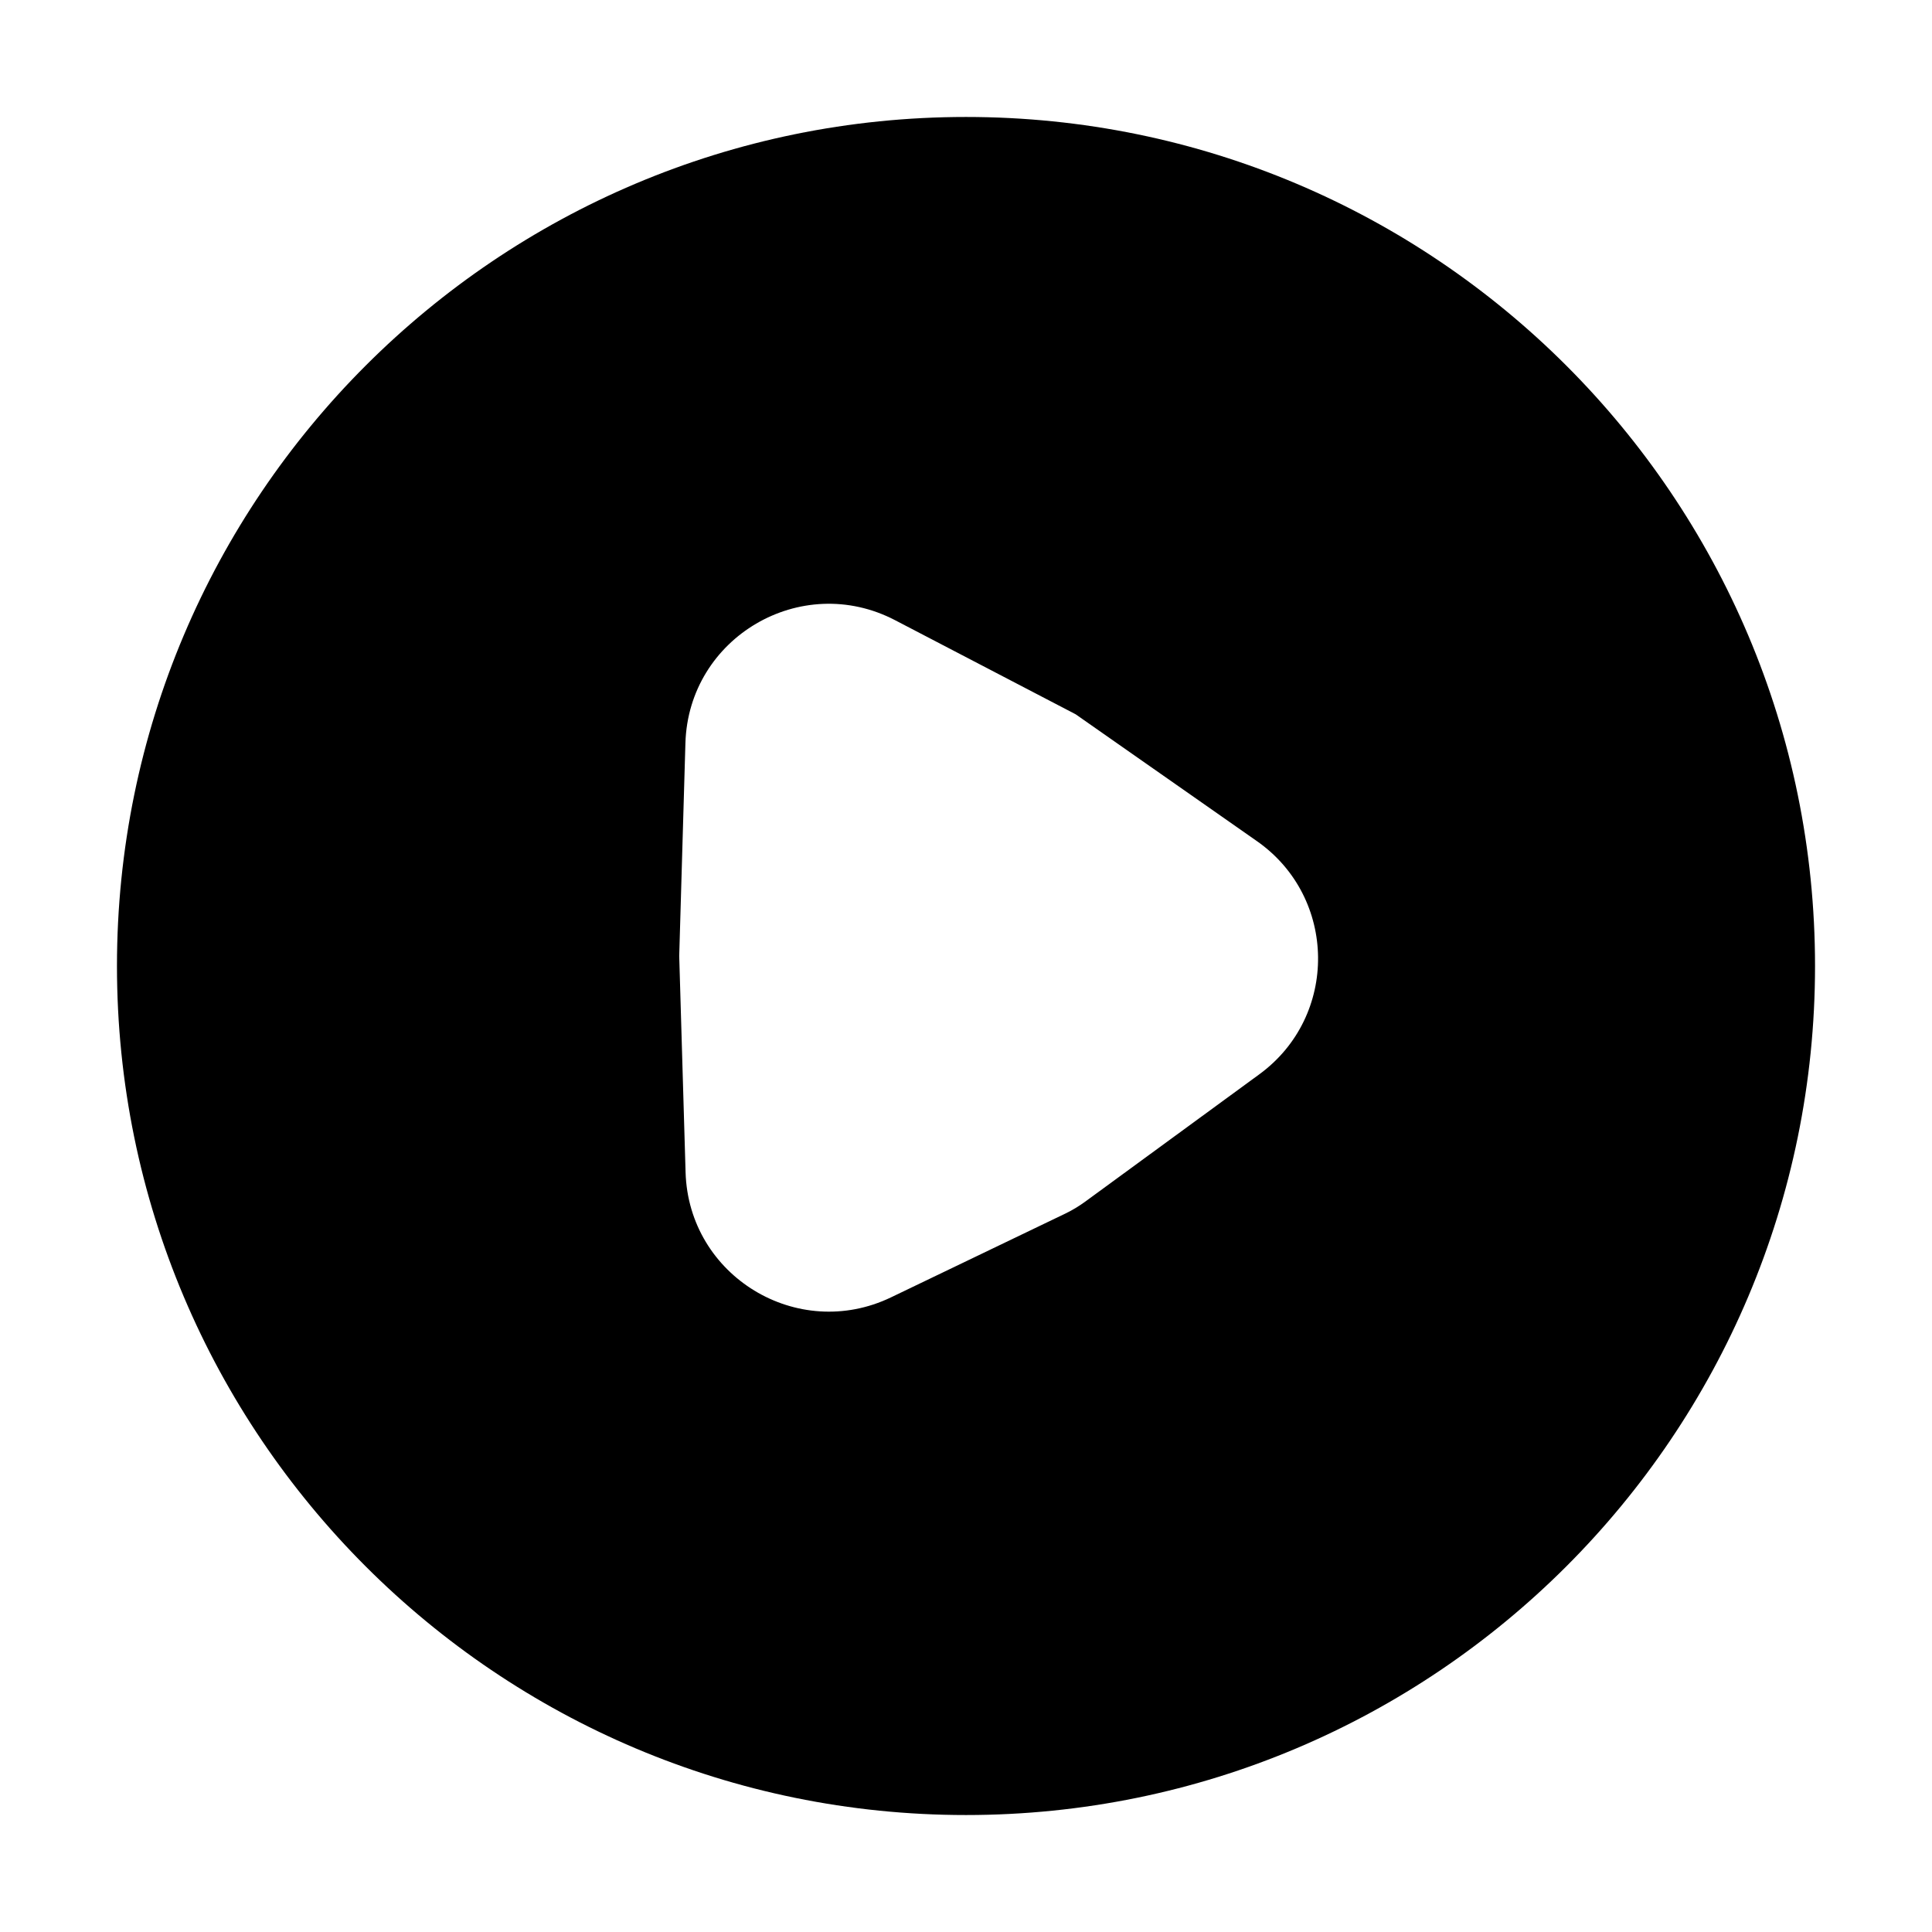
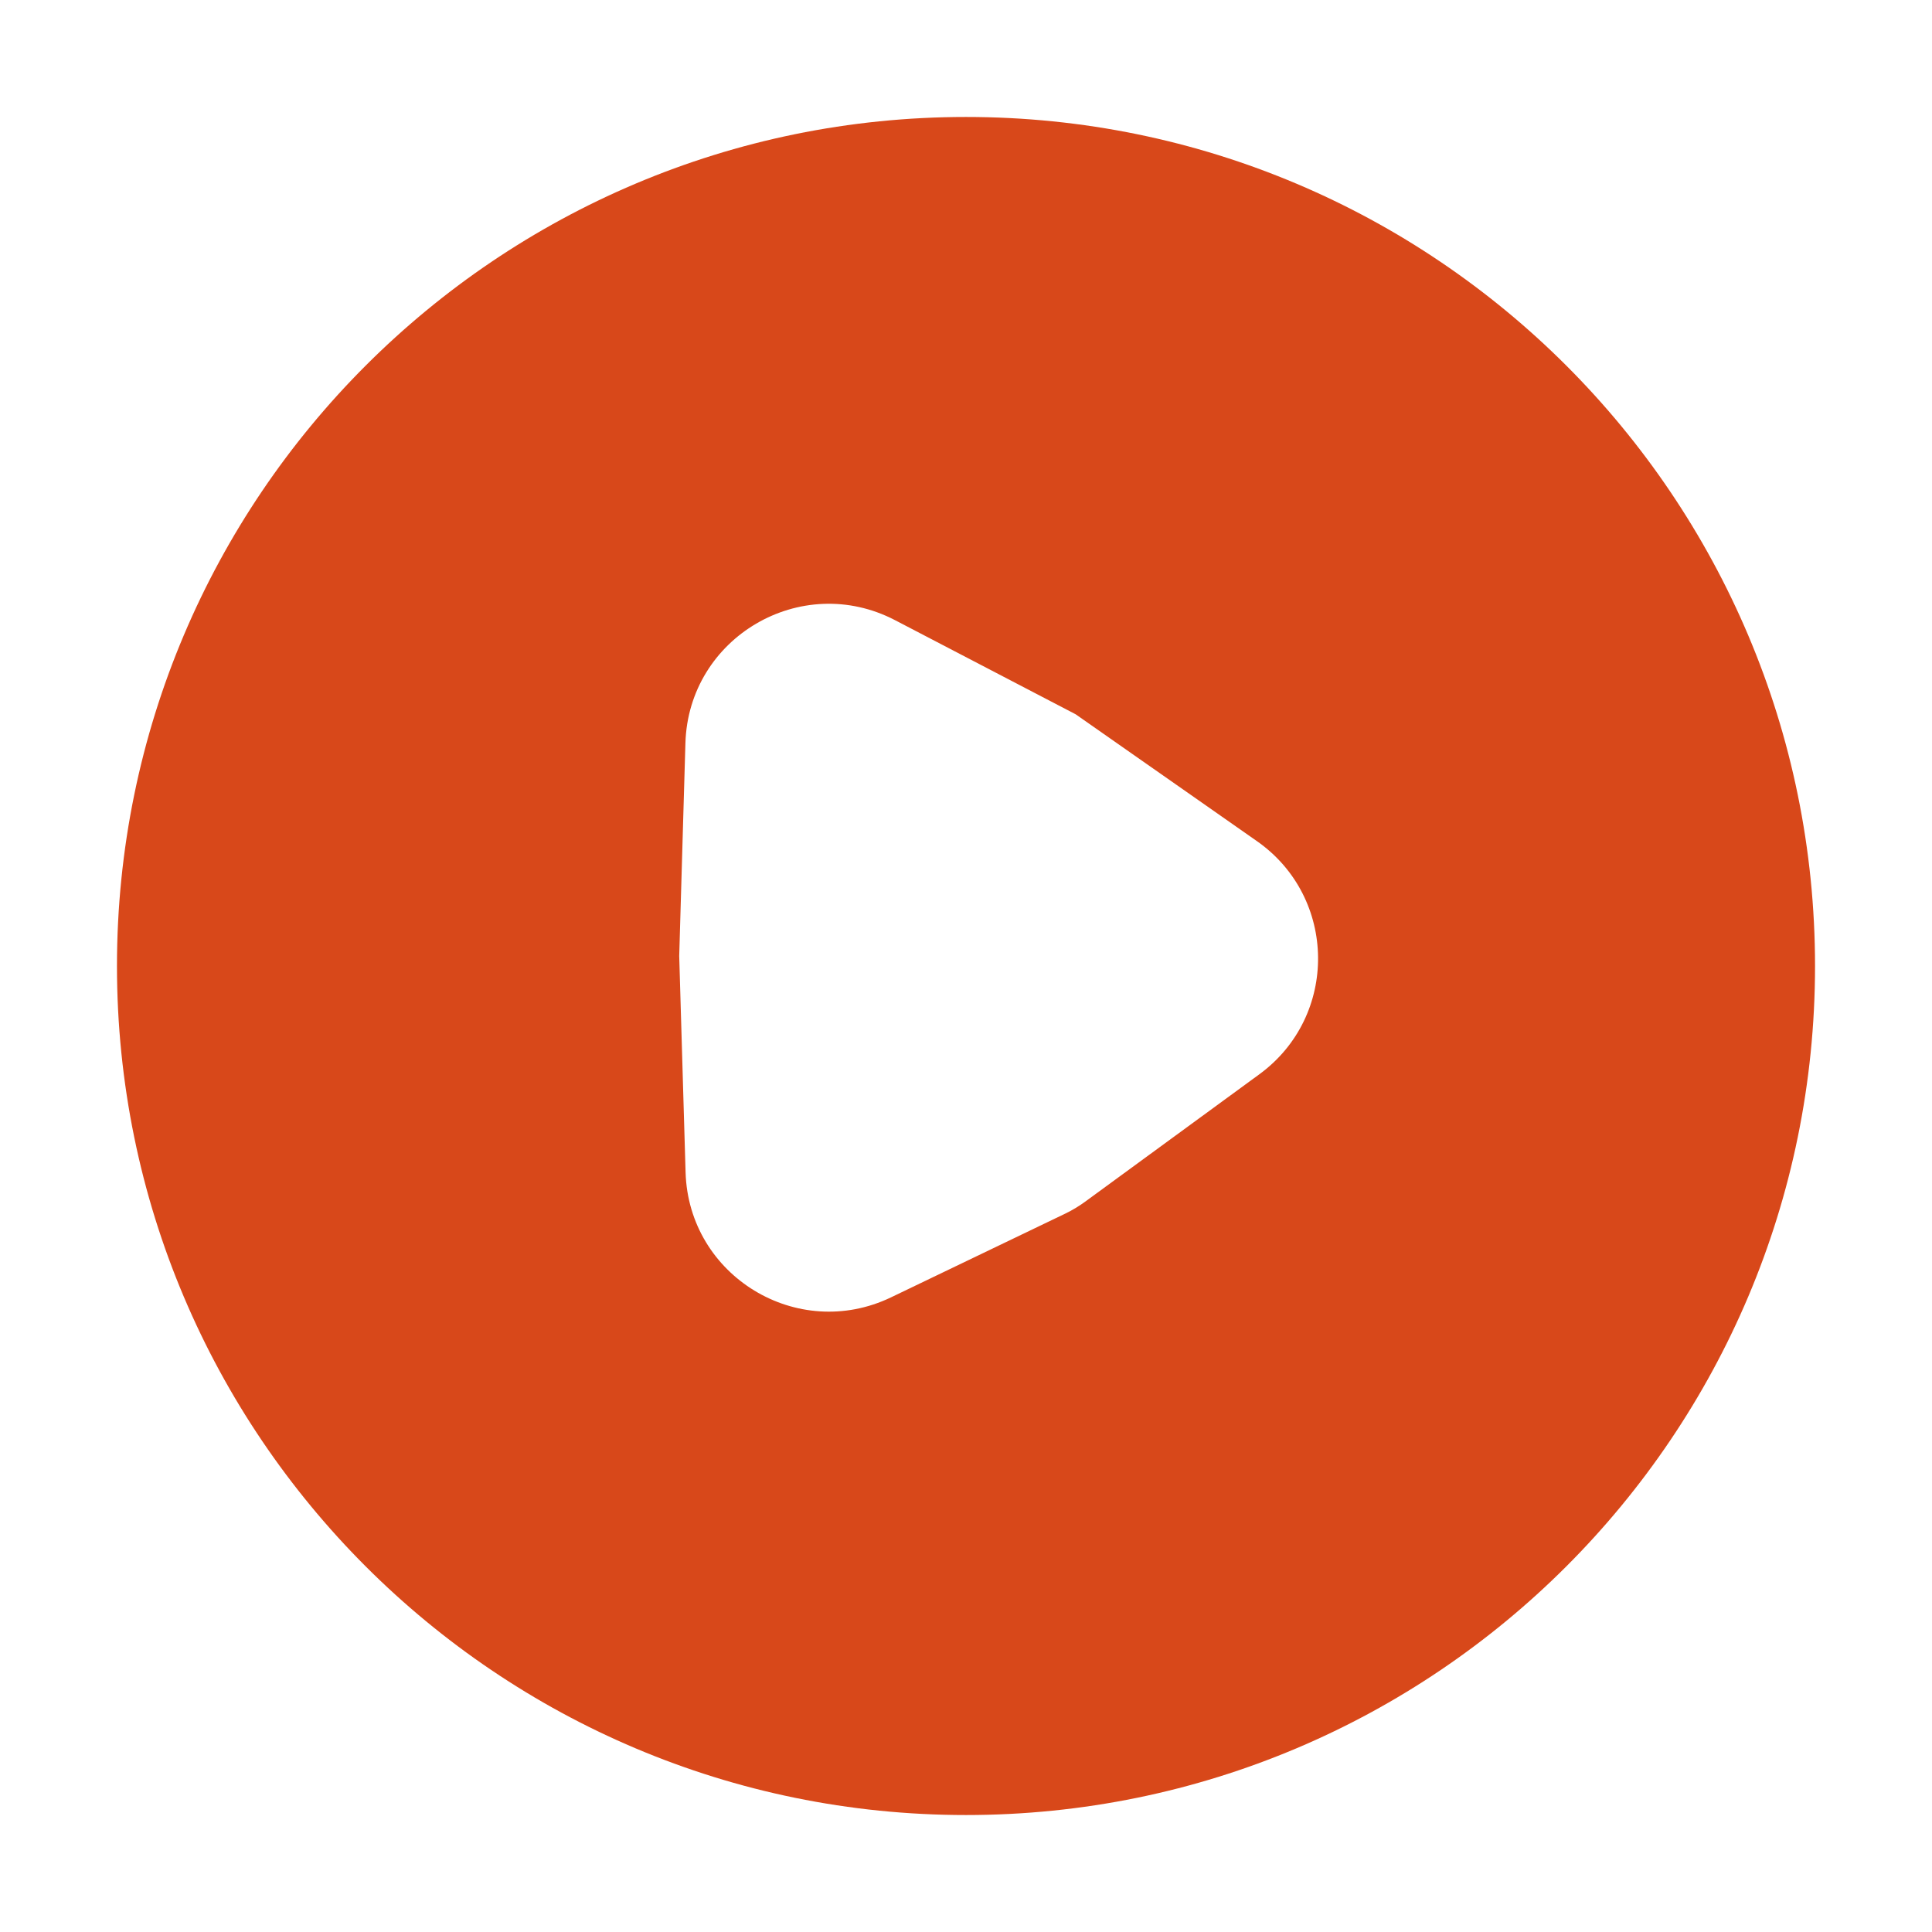
<svg xmlns="http://www.w3.org/2000/svg" width="48" height="48" viewBox="0 0 48 48" fill="none">
-   <path fill-rule="evenodd" clip-rule="evenodd" d="M24 45.094C35.65 45.094 45.094 35.65 45.094 24C45.094 12.35 35.65 2.906 24 2.906C12.35 2.906 2.906 12.35 2.906 24C2.906 35.65 12.35 45.094 24 45.094ZM22.237 15.408C19.905 14.193 17.106 15.835 17.029 18.463L16.875 23.752L17.033 29.126C17.109 31.704 19.814 33.349 22.138 32.232L26.468 30.151C26.638 30.069 26.801 29.971 26.954 29.86L31.287 26.691C33.259 25.25 33.228 22.297 31.227 20.897L26.724 17.746L22.237 15.408Z" fill="black" />
+   <path fill-rule="evenodd" clip-rule="evenodd" d="M24 45.094C35.65 45.094 45.094 35.65 45.094 24C45.094 12.35 35.65 2.906 24 2.906C12.35 2.906 2.906 12.35 2.906 24C2.906 35.65 12.35 45.094 24 45.094ZM22.237 15.408C19.905 14.193 17.106 15.835 17.029 18.463L16.875 23.752L17.033 29.126C17.109 31.704 19.814 33.349 22.138 32.232L26.468 30.151C26.638 30.069 26.801 29.971 26.954 29.86L31.287 26.691C33.259 25.25 33.228 22.297 31.227 20.897L26.724 17.746L22.237 15.408Z" fill="#D8481A" />
</svg>
